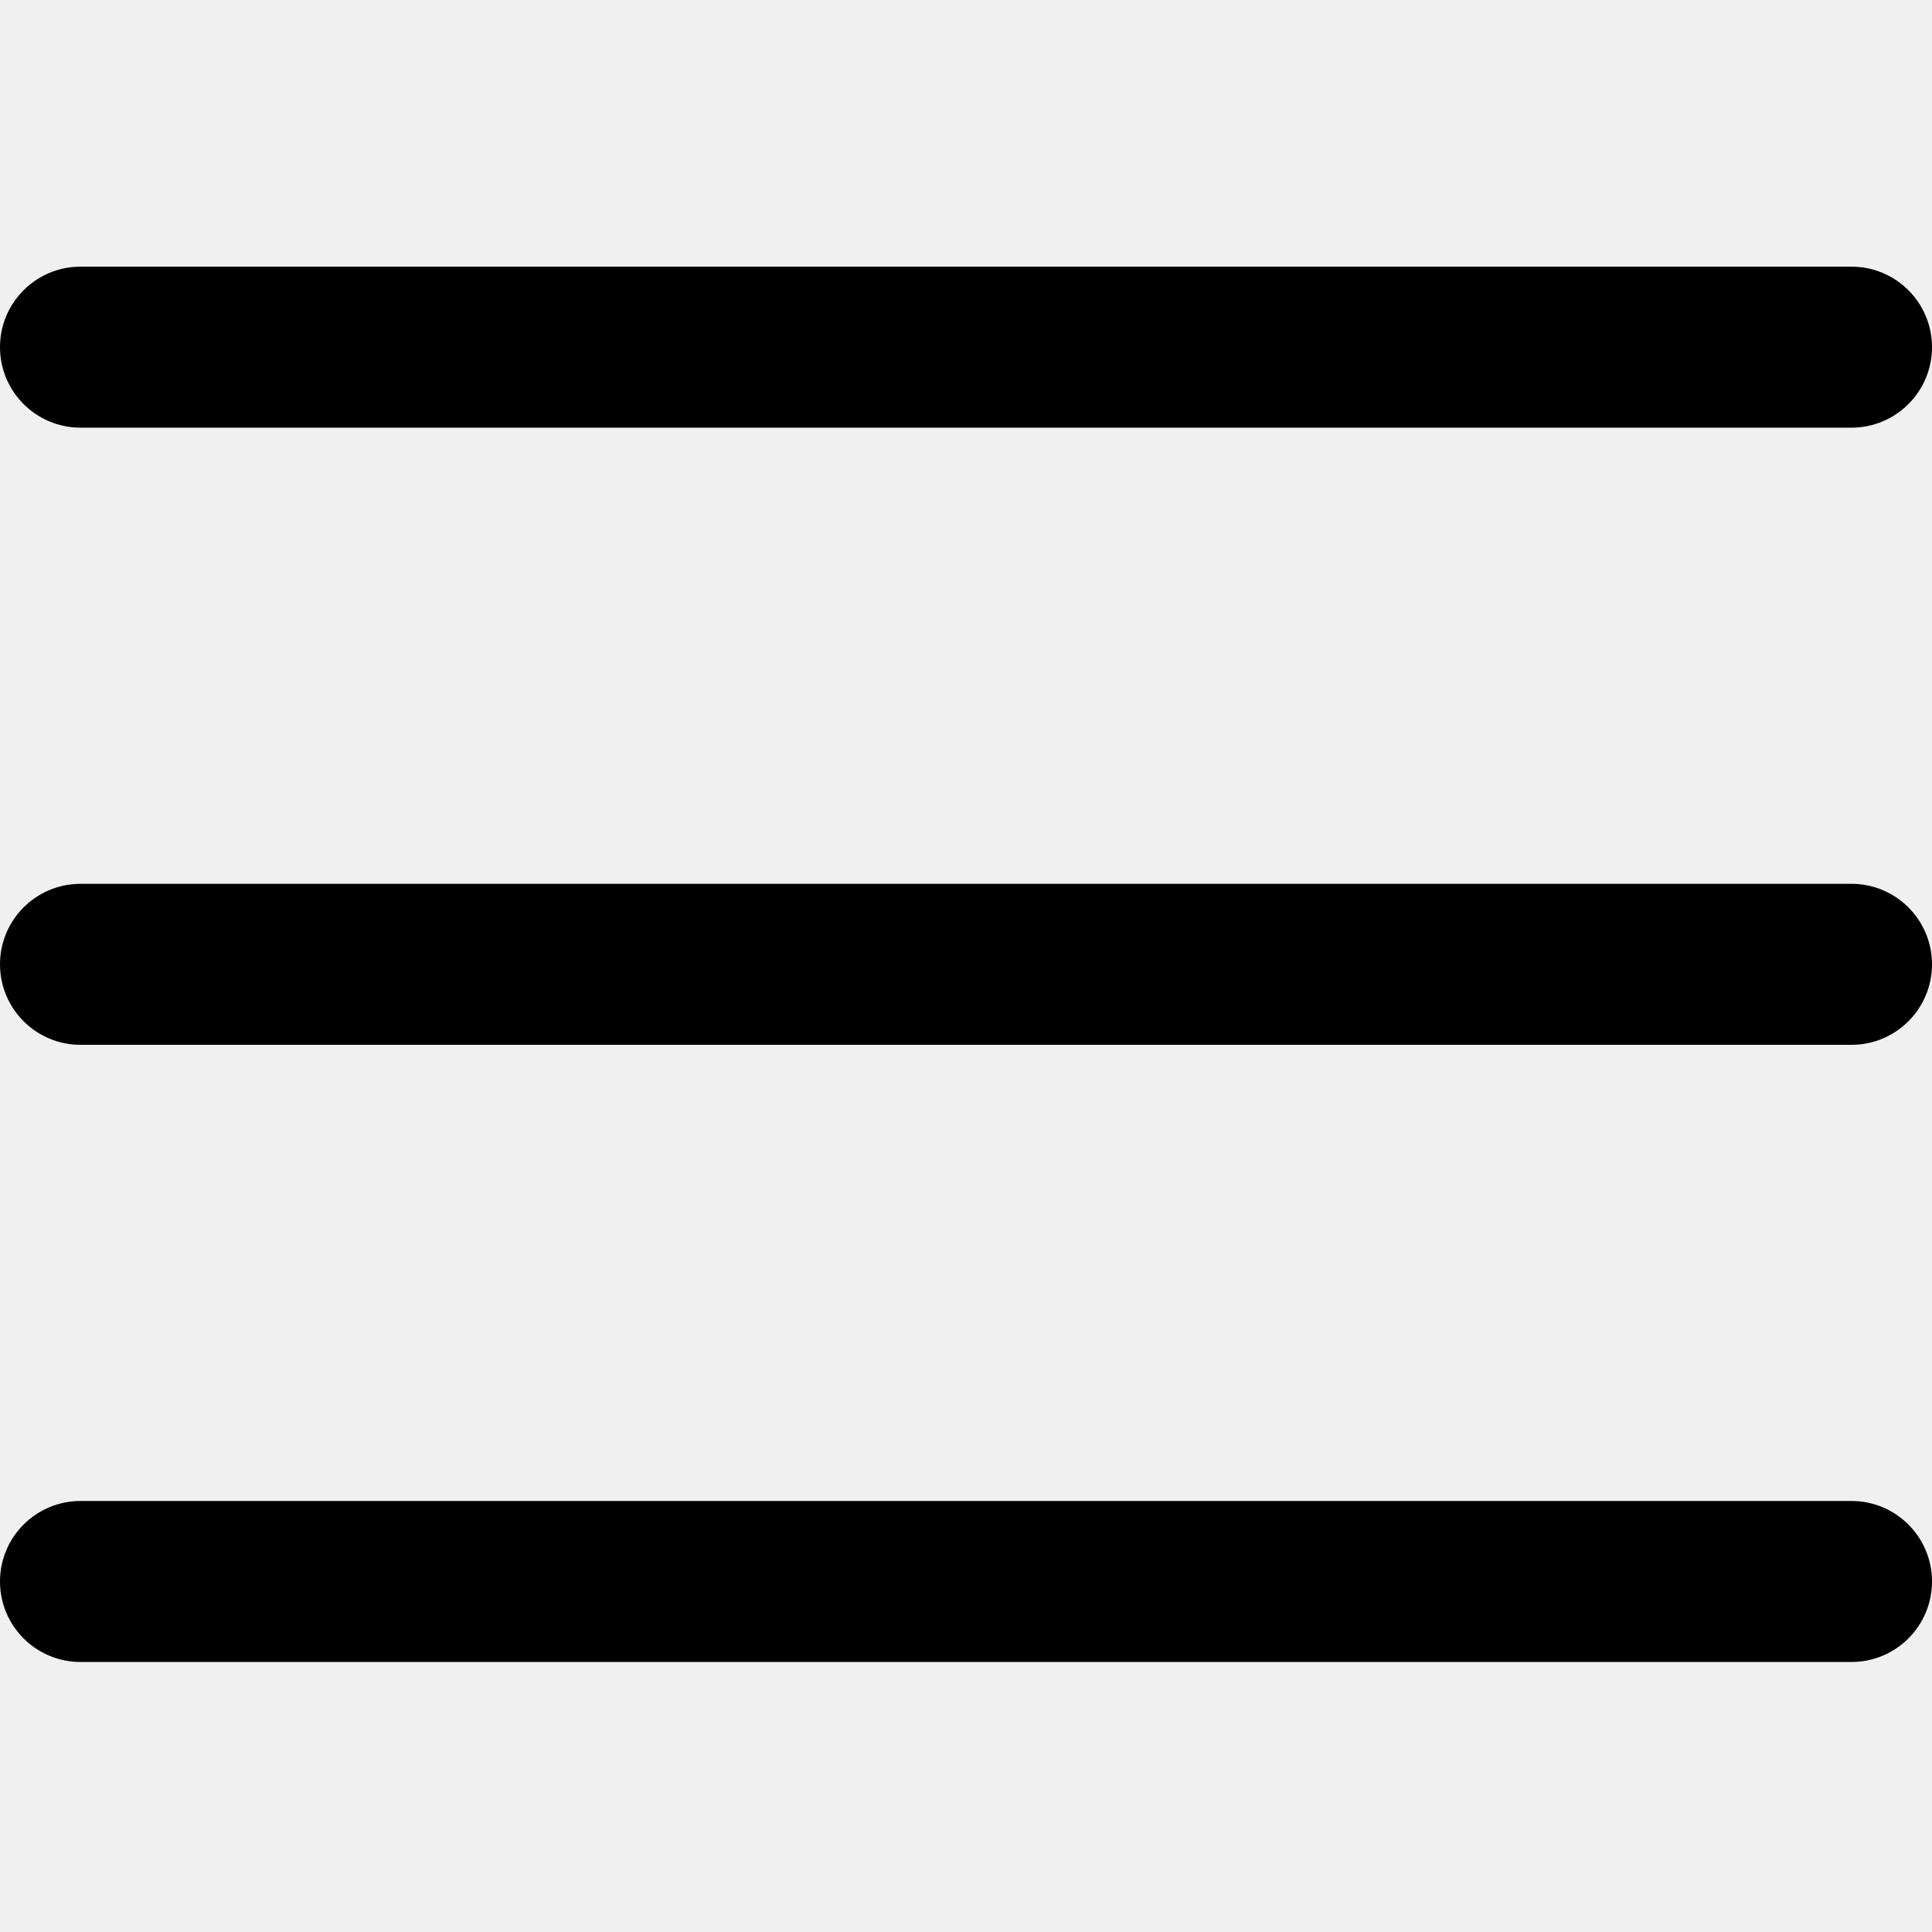
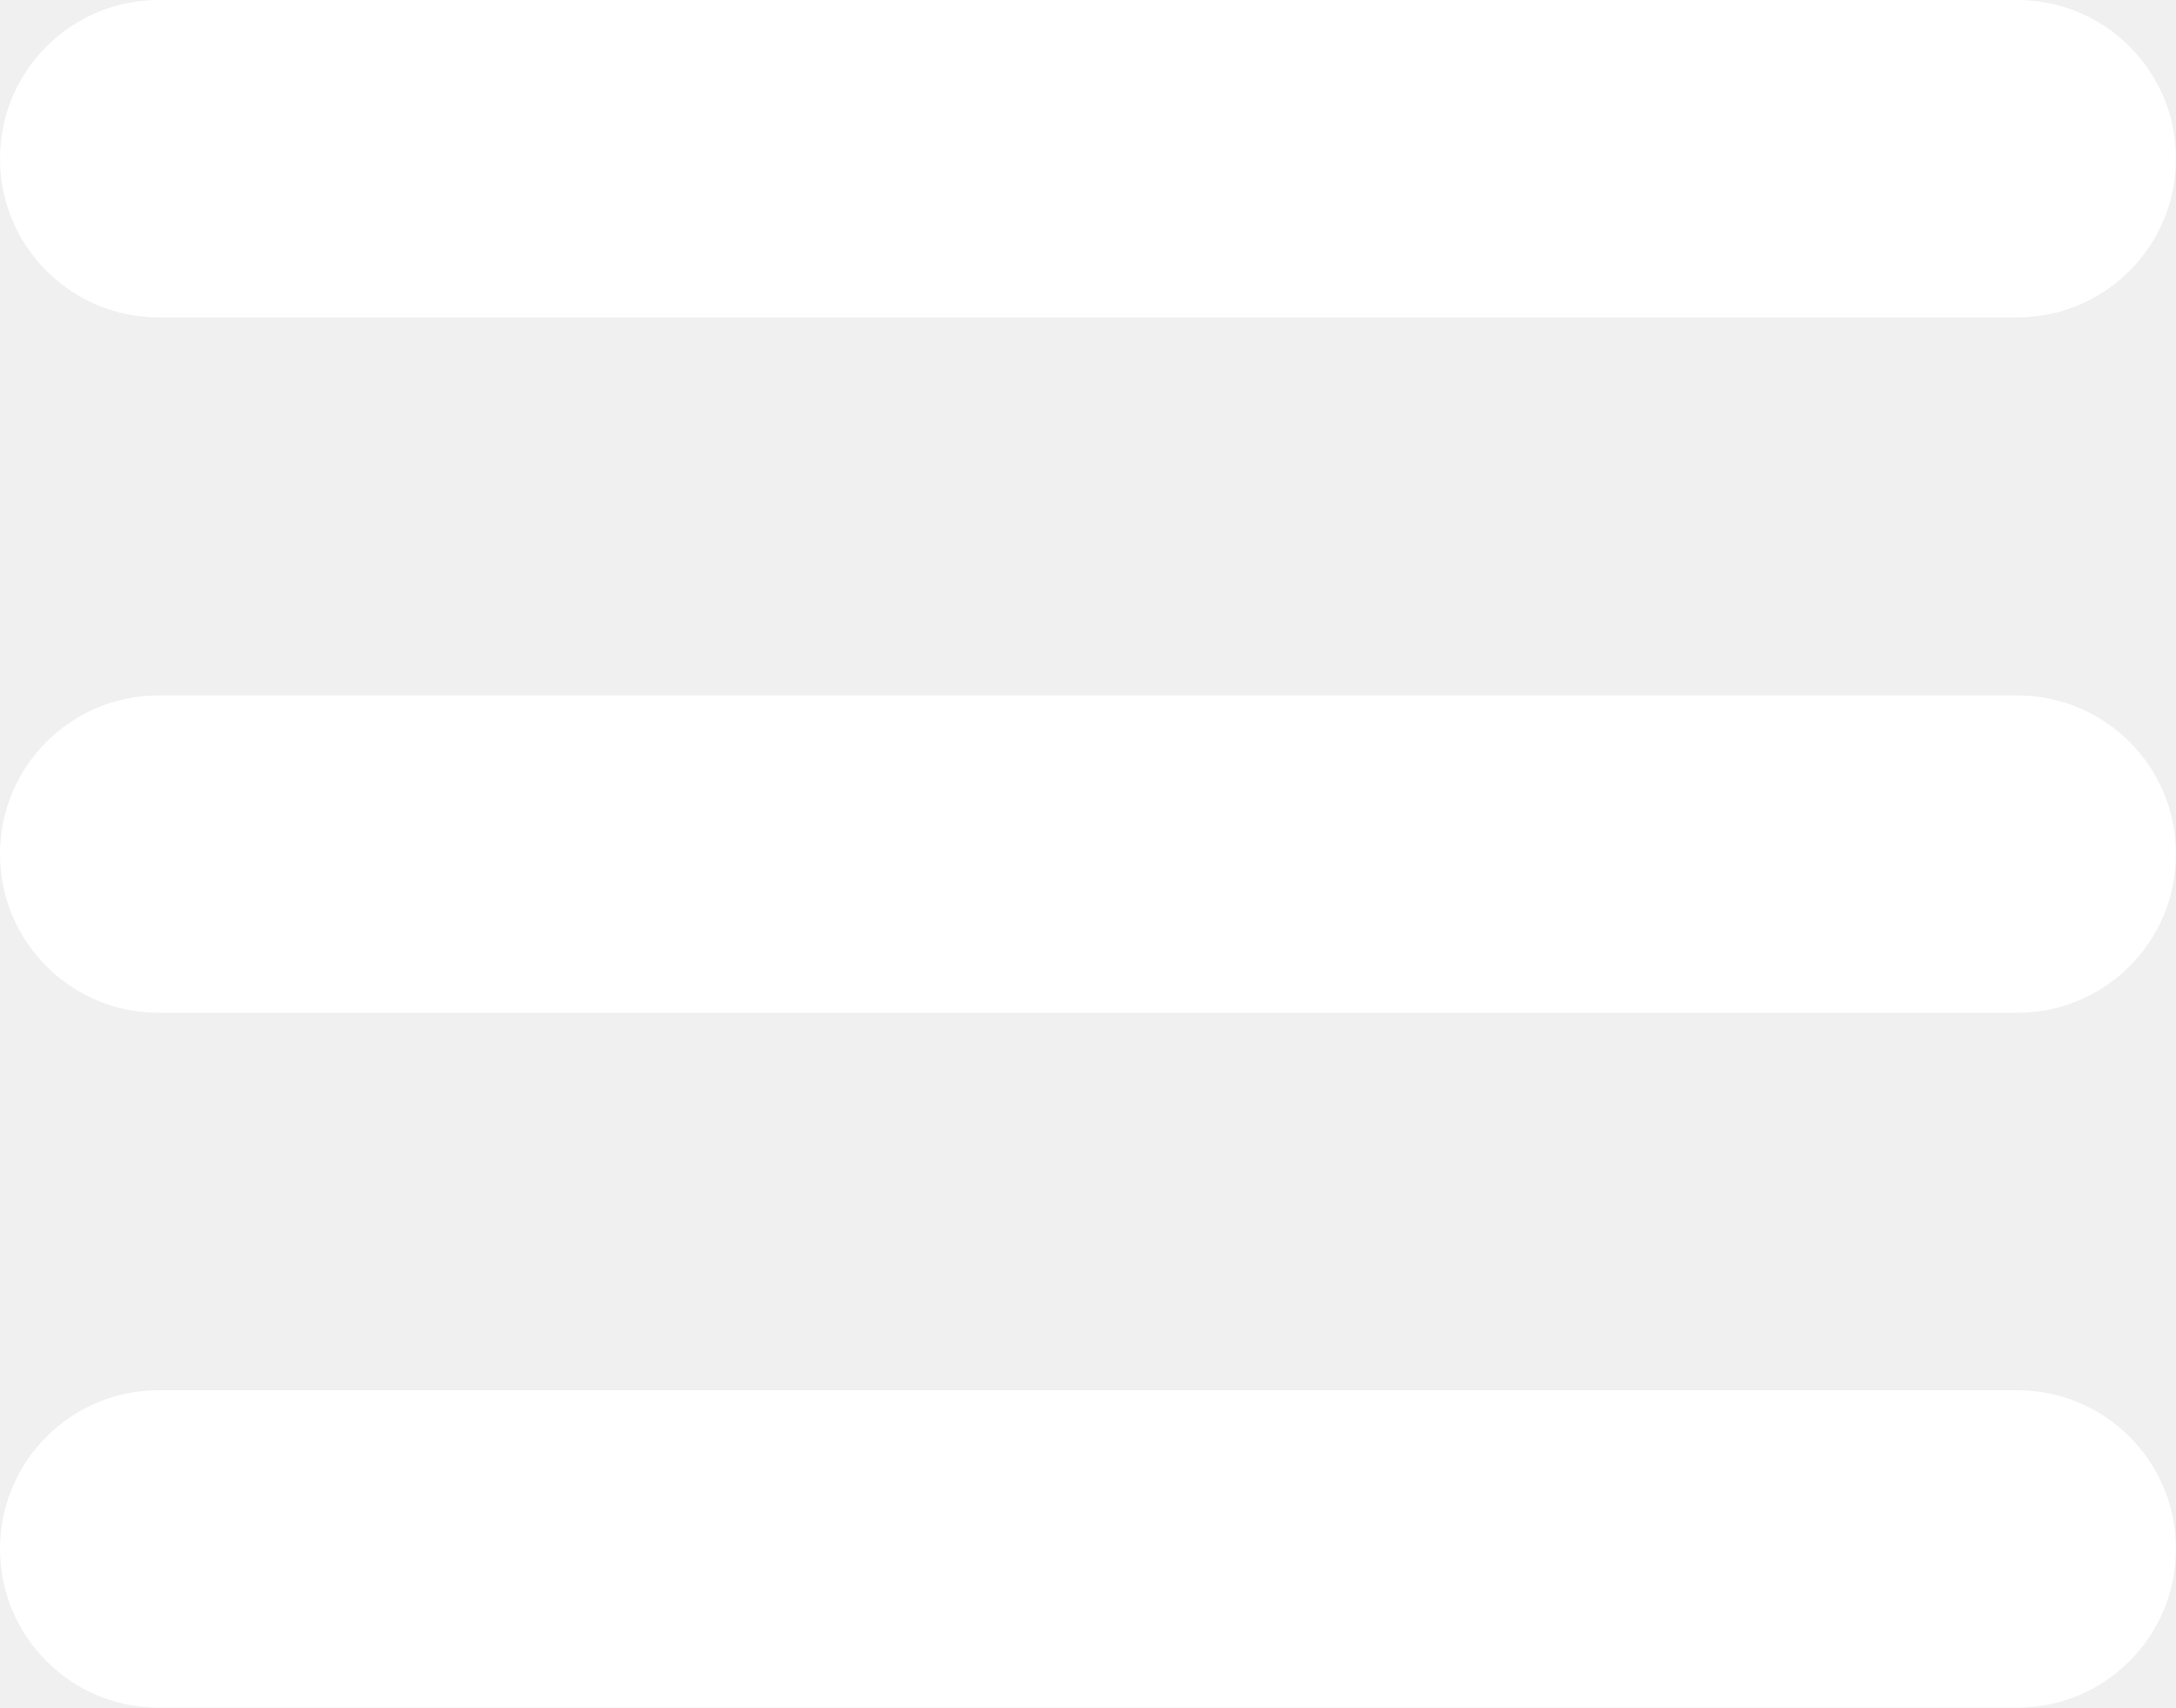
- <svg xmlns="http://www.w3.org/2000/svg" height="384pt" viewBox="0 -53 384 384" width="384pt">
-   <path d="m368 154.668h-352c-8.832 0-16-7.168-16-16s7.168-16 16-16h352c8.832 0 16 7.168 16 16s-7.168 16-16 16zm0 0" />
-   <path d="m368 32h-352c-8.832 0-16-7.168-16-16s7.168-16 16-16h352c8.832 0 16 7.168 16 16s-7.168 16-16 16zm0 0" />
-   <path d="m368 277.332h-352c-8.832 0-16-7.168-16-16s7.168-16 16-16h352c8.832 0 16 7.168 16 16s-7.168 16-16 16zm0 0" />
+ <svg xmlns="http://www.w3.org/2000/svg" id="Layer_1" data-name="Layer 1" viewBox="0 0 384 301.3">
+   <path d="M356,97H28A28,28,0,0,1,0,69H0A28,28,0,0,1,28,41H356a28,28,0,0,1,28,28h0A28,28,0,0,1,356,97Z" transform="translate(0 -41)" style="fill:#fff" />
+   <path d="M356,219.7H28a28,28,0,0,1-28-28H0a28,28,0,0,1,28-28H356a28,28,0,0,1,28,28h0A28,28,0,0,1,356,219.7Z" transform="translate(0 -41)" style="fill:#fff" />
+   <path d="M356,342.3H28a28,28,0,0,1-28-28H0a28,28,0,0,1,28-28H356a28,28,0,0,1,28,28h0A28,28,0,0,1,356,342.3Z" transform="translate(0 -41)" style="fill:#fff" />
</svg>
